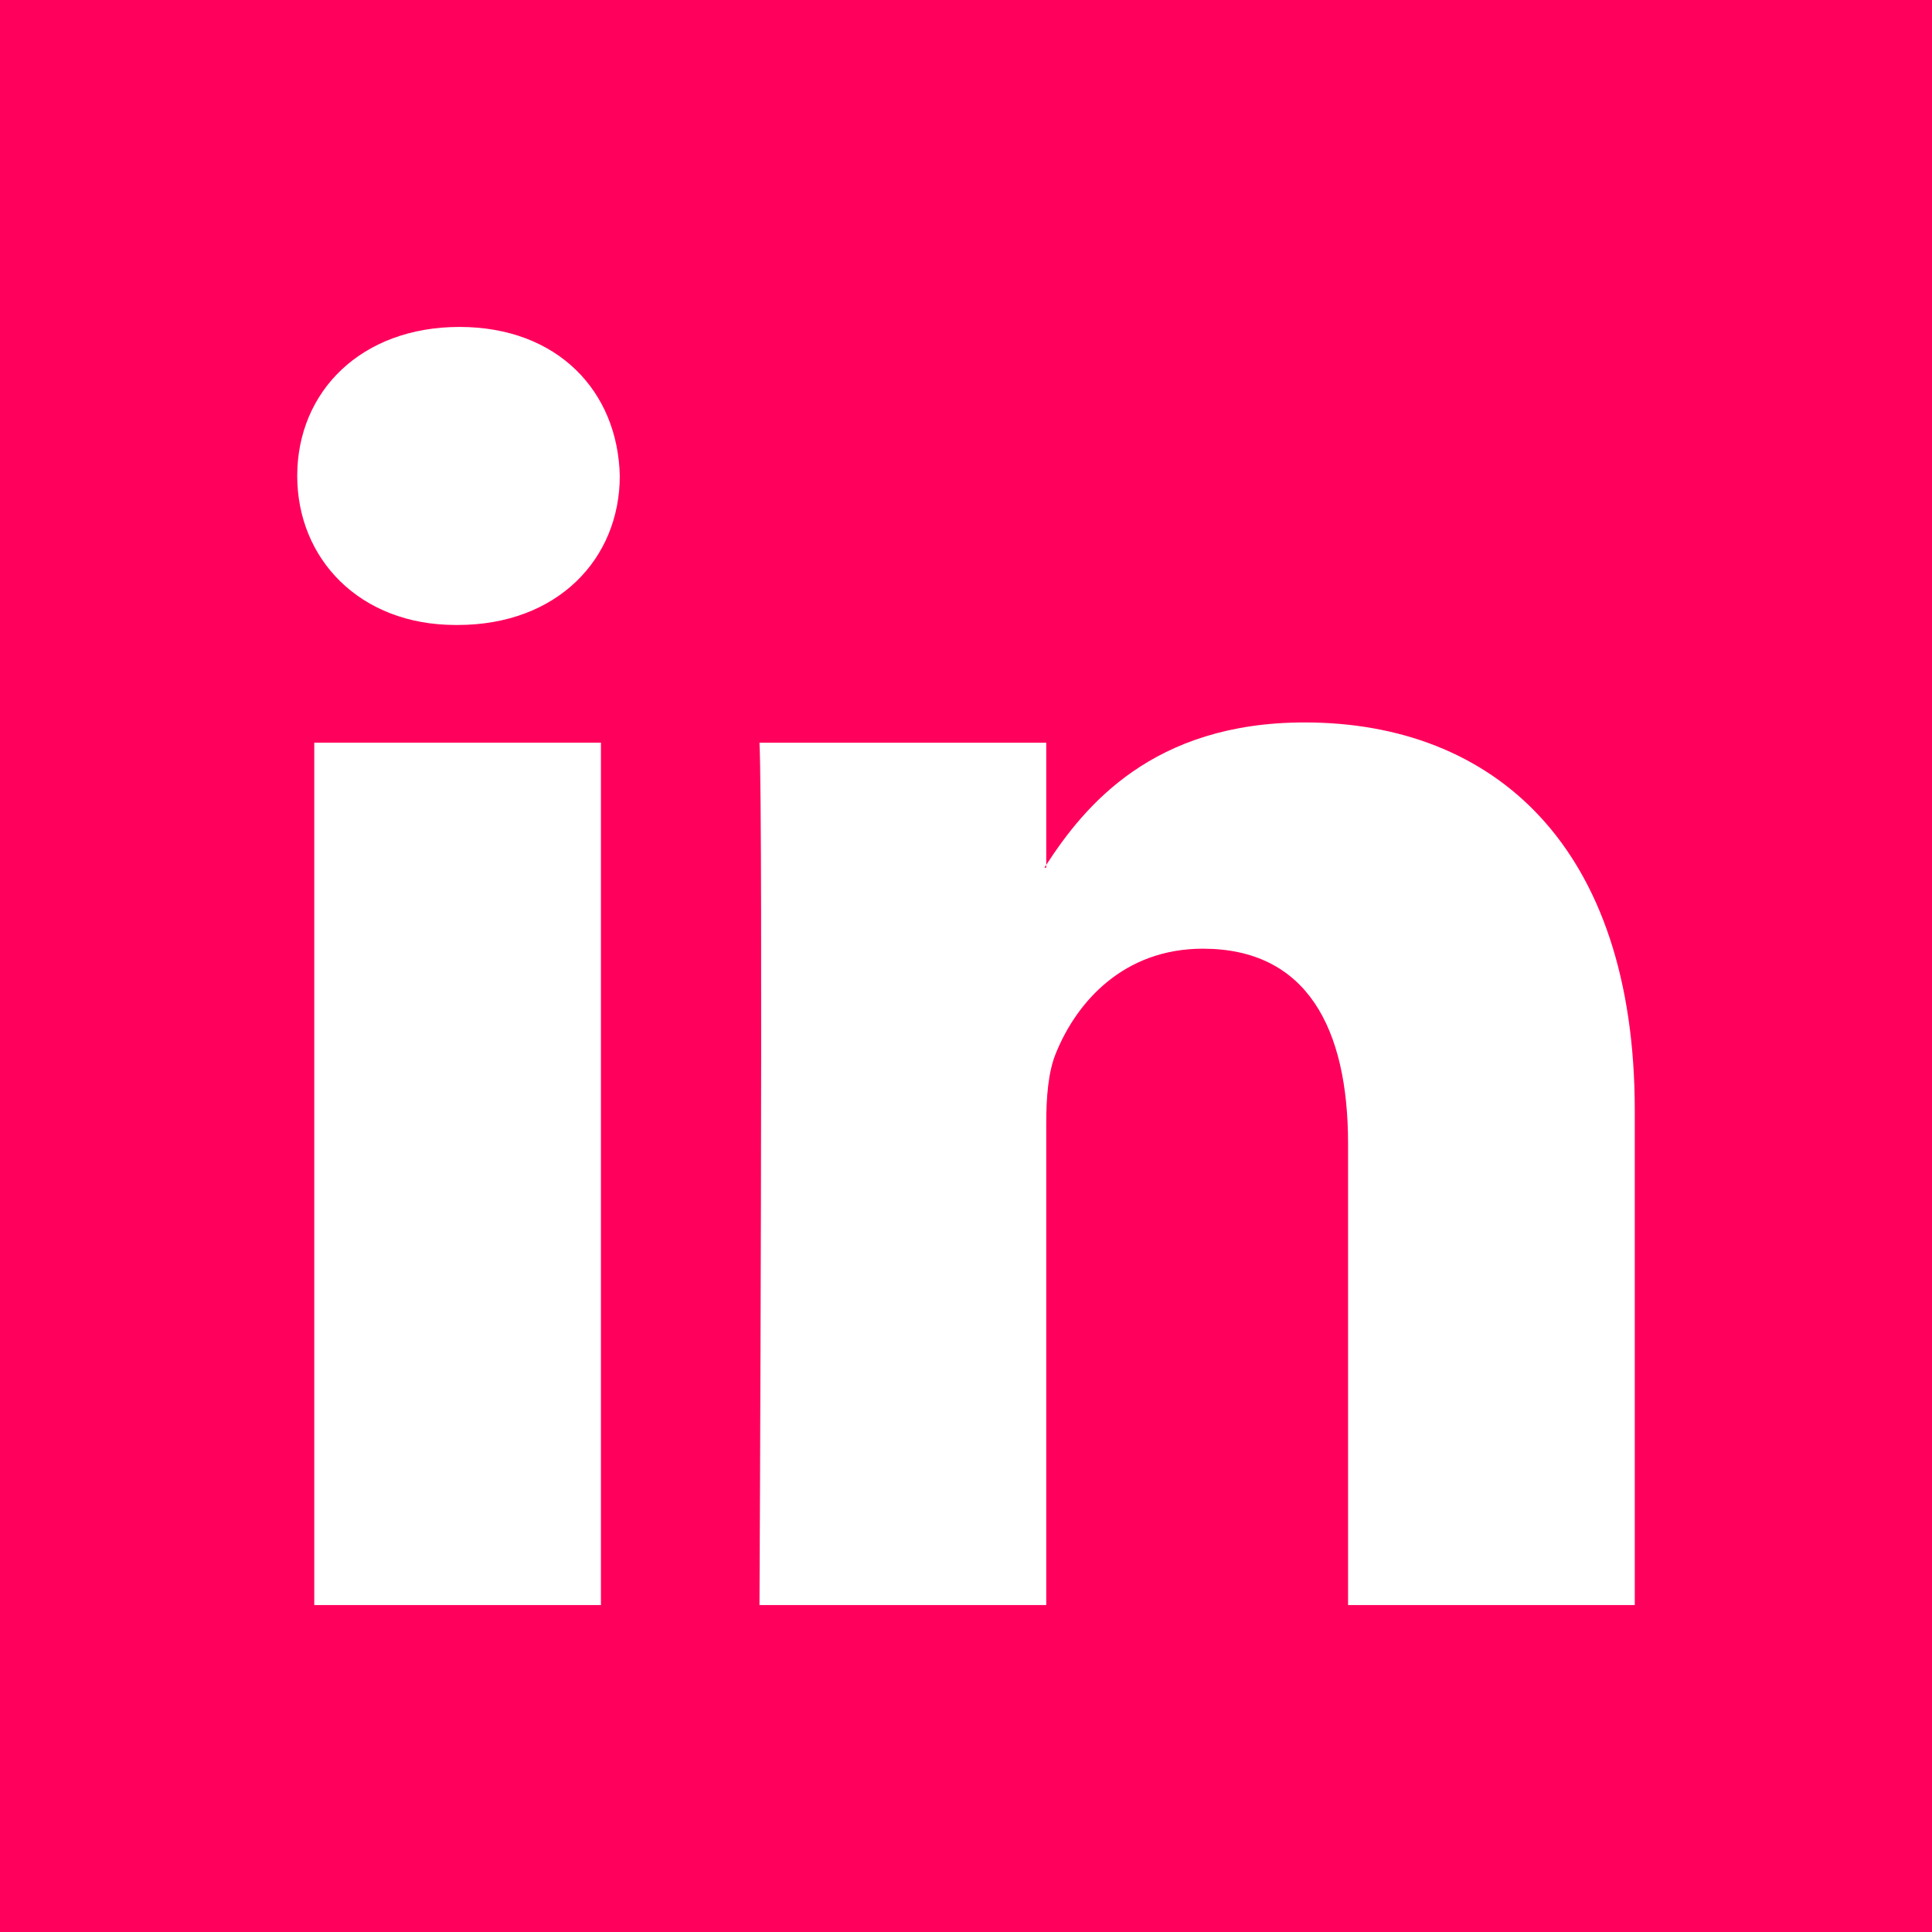
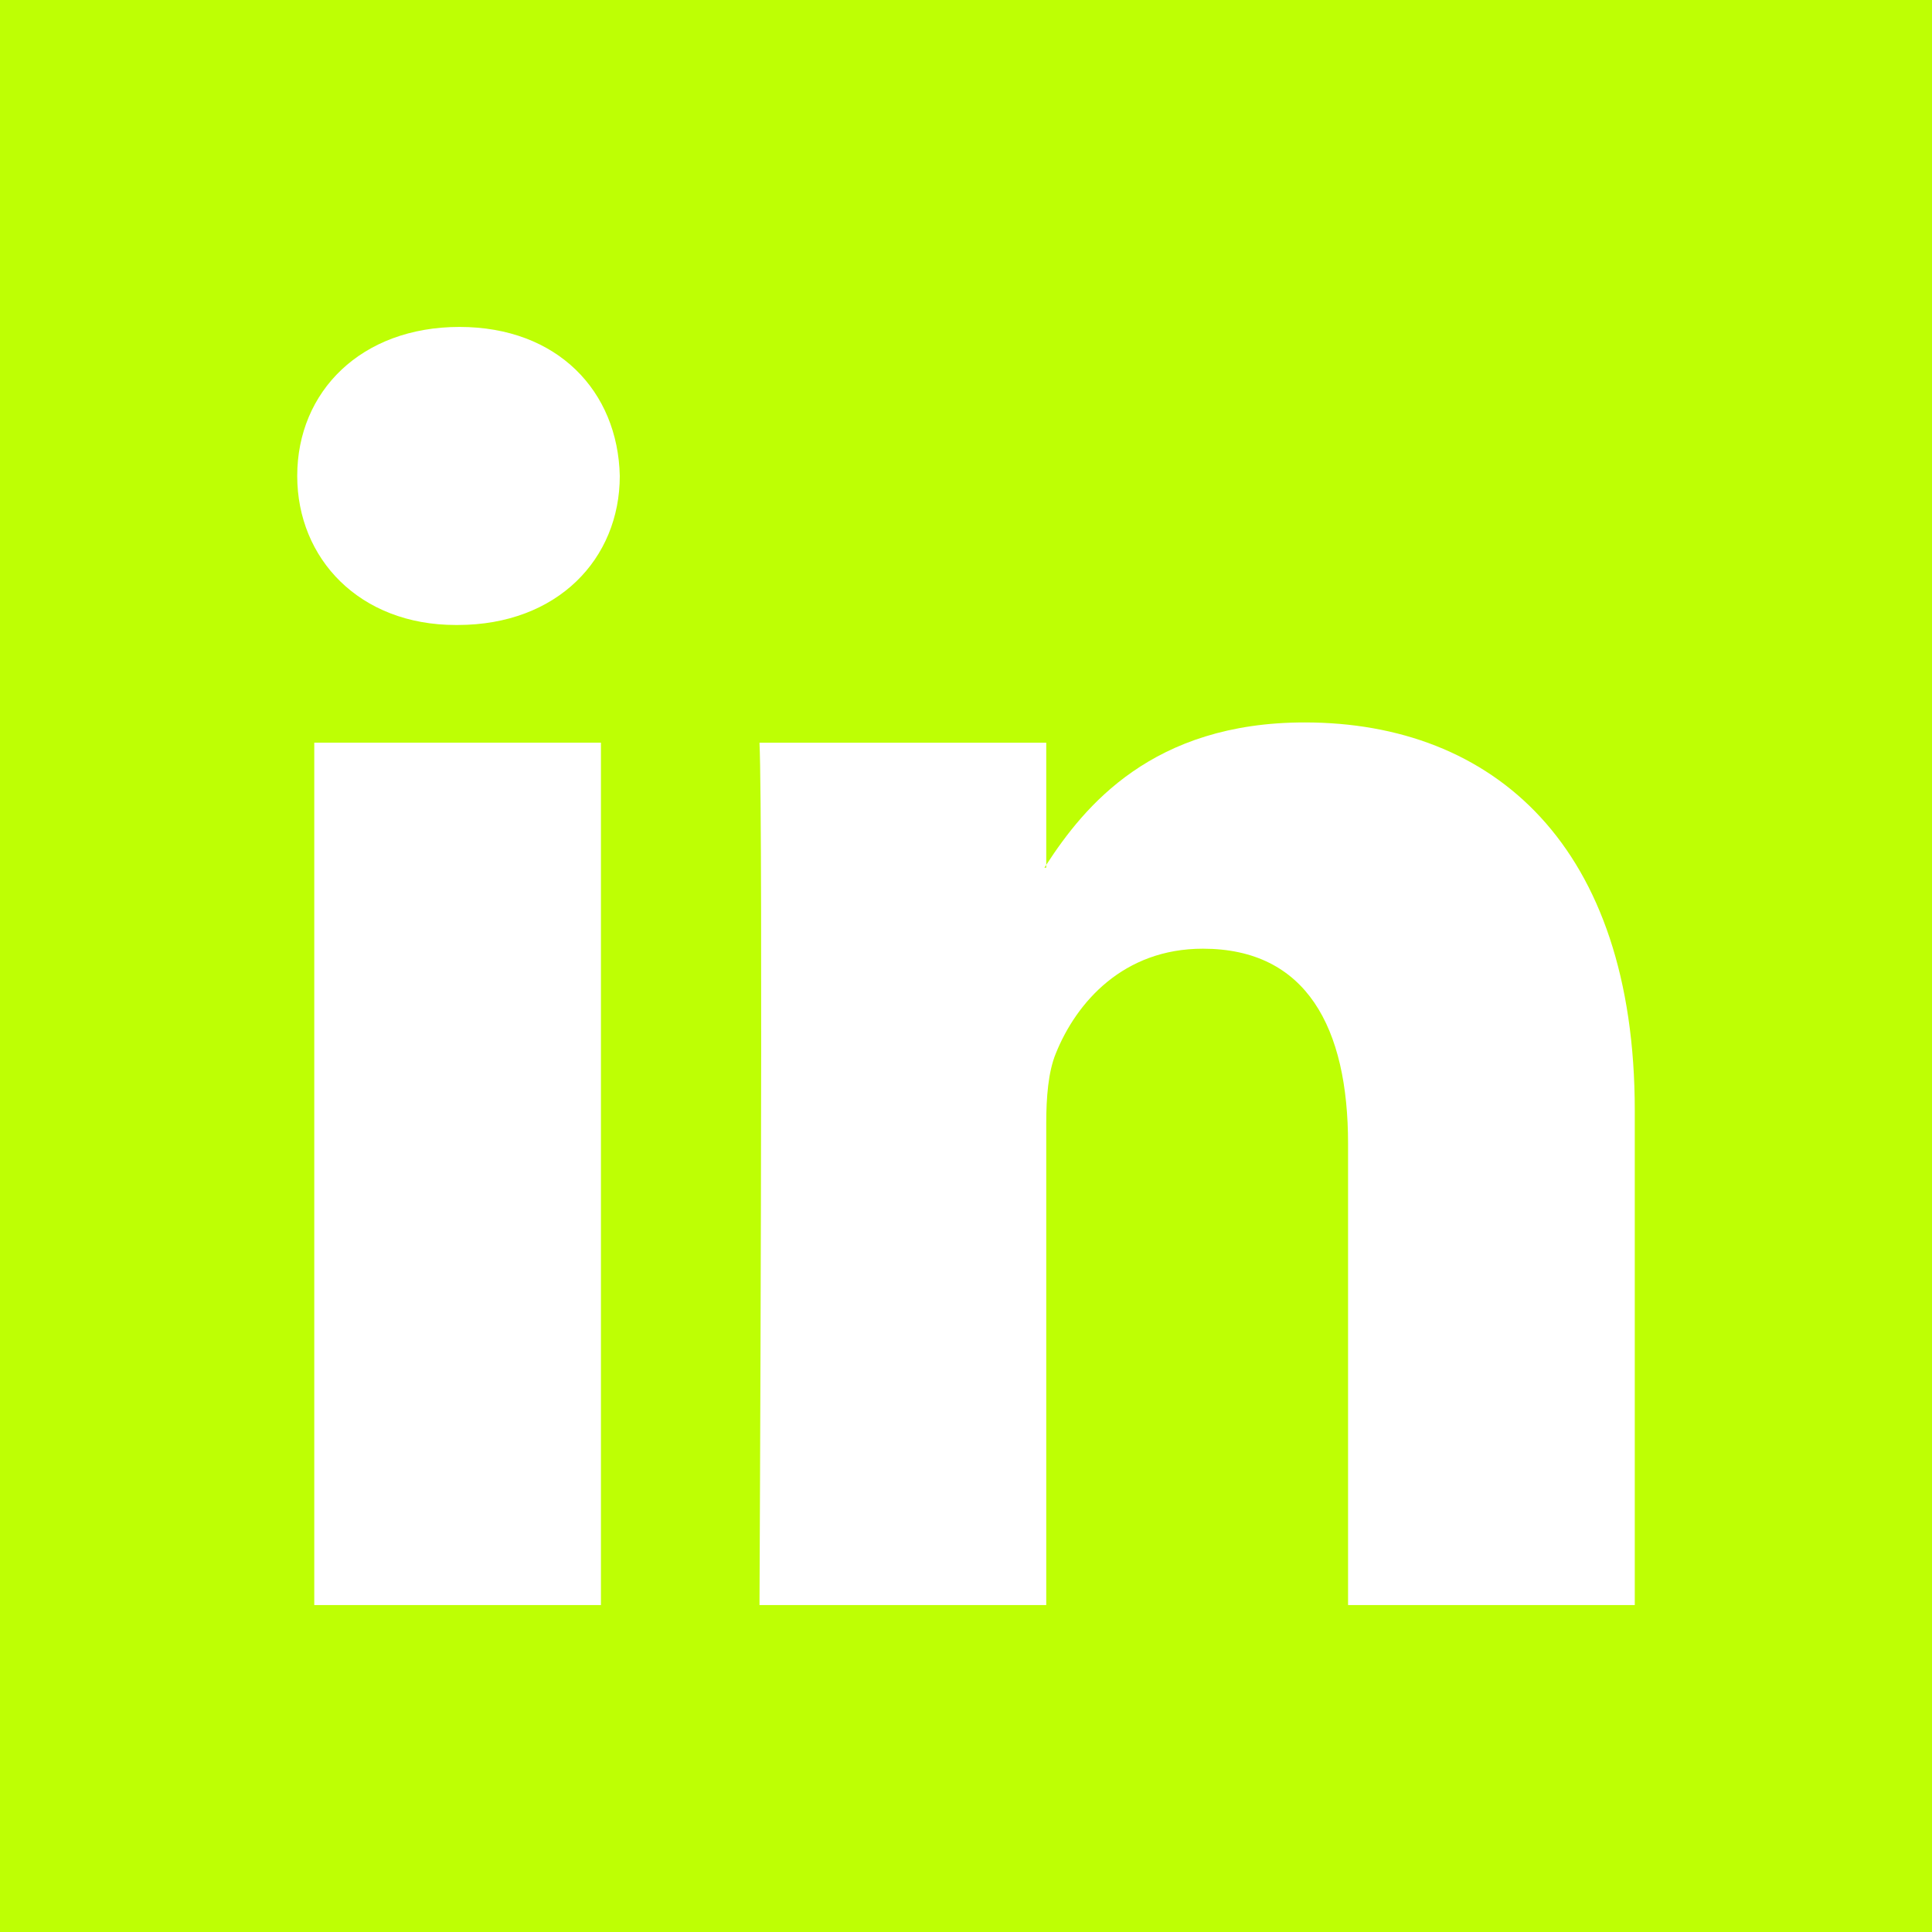
<svg xmlns="http://www.w3.org/2000/svg" width="45" height="45" viewBox="0 0 45 45" fill="none">
-   <path fill-rule="evenodd" clip-rule="evenodd" d="M24.369 20.21V20.145C24.356 20.167 24.337 20.189 24.326 20.21H24.369Z" fill="#FF005C" />
-   <path fill-rule="evenodd" clip-rule="evenodd" d="M0 0V45H45V0H0ZM13.997 37.385H7.32V17.298H13.997V37.385ZM10.659 14.557H10.614C8.375 14.557 6.923 13.014 6.923 11.085C6.923 9.114 8.417 7.615 10.702 7.615C12.988 7.615 14.392 9.114 14.436 11.085C14.436 13.014 12.988 14.557 10.659 14.557ZM38.077 37.385H31.399V26.639C31.399 23.939 30.434 22.097 28.017 22.097C26.171 22.097 25.074 23.337 24.591 24.539C24.415 24.968 24.369 25.565 24.369 26.167V37.385H17.69C17.69 37.385 17.779 19.183 17.69 17.299H24.369V20.145C25.257 18.779 26.84 16.827 30.388 16.827C34.783 16.827 38.077 19.697 38.077 25.866V37.385Z" fill="#FF005C" />
+   <path fill-rule="evenodd" clip-rule="evenodd" d="M24.369 20.21V20.145C24.356 20.167 24.337 20.189 24.326 20.21H24.369Z" fill="#BEFF04" />
+   <path fill-rule="evenodd" clip-rule="evenodd" d="M0 0V45H45V0H0ZM13.997 37.385H7.32V17.298H13.997V37.385ZM10.659 14.557H10.614C8.375 14.557 6.923 13.014 6.923 11.085C6.923 9.114 8.417 7.615 10.702 7.615C12.988 7.615 14.392 9.114 14.436 11.085C14.436 13.014 12.988 14.557 10.659 14.557ZM38.077 37.385H31.399V26.639C31.399 23.939 30.434 22.097 28.017 22.097C26.171 22.097 25.074 23.337 24.591 24.539C24.415 24.968 24.369 25.565 24.369 26.167V37.385H17.69C17.69 37.385 17.779 19.183 17.69 17.299H24.369V20.145C25.257 18.779 26.84 16.827 30.388 16.827C34.783 16.827 38.077 19.697 38.077 25.866V37.385Z" fill="#BEFF04" />
</svg>
